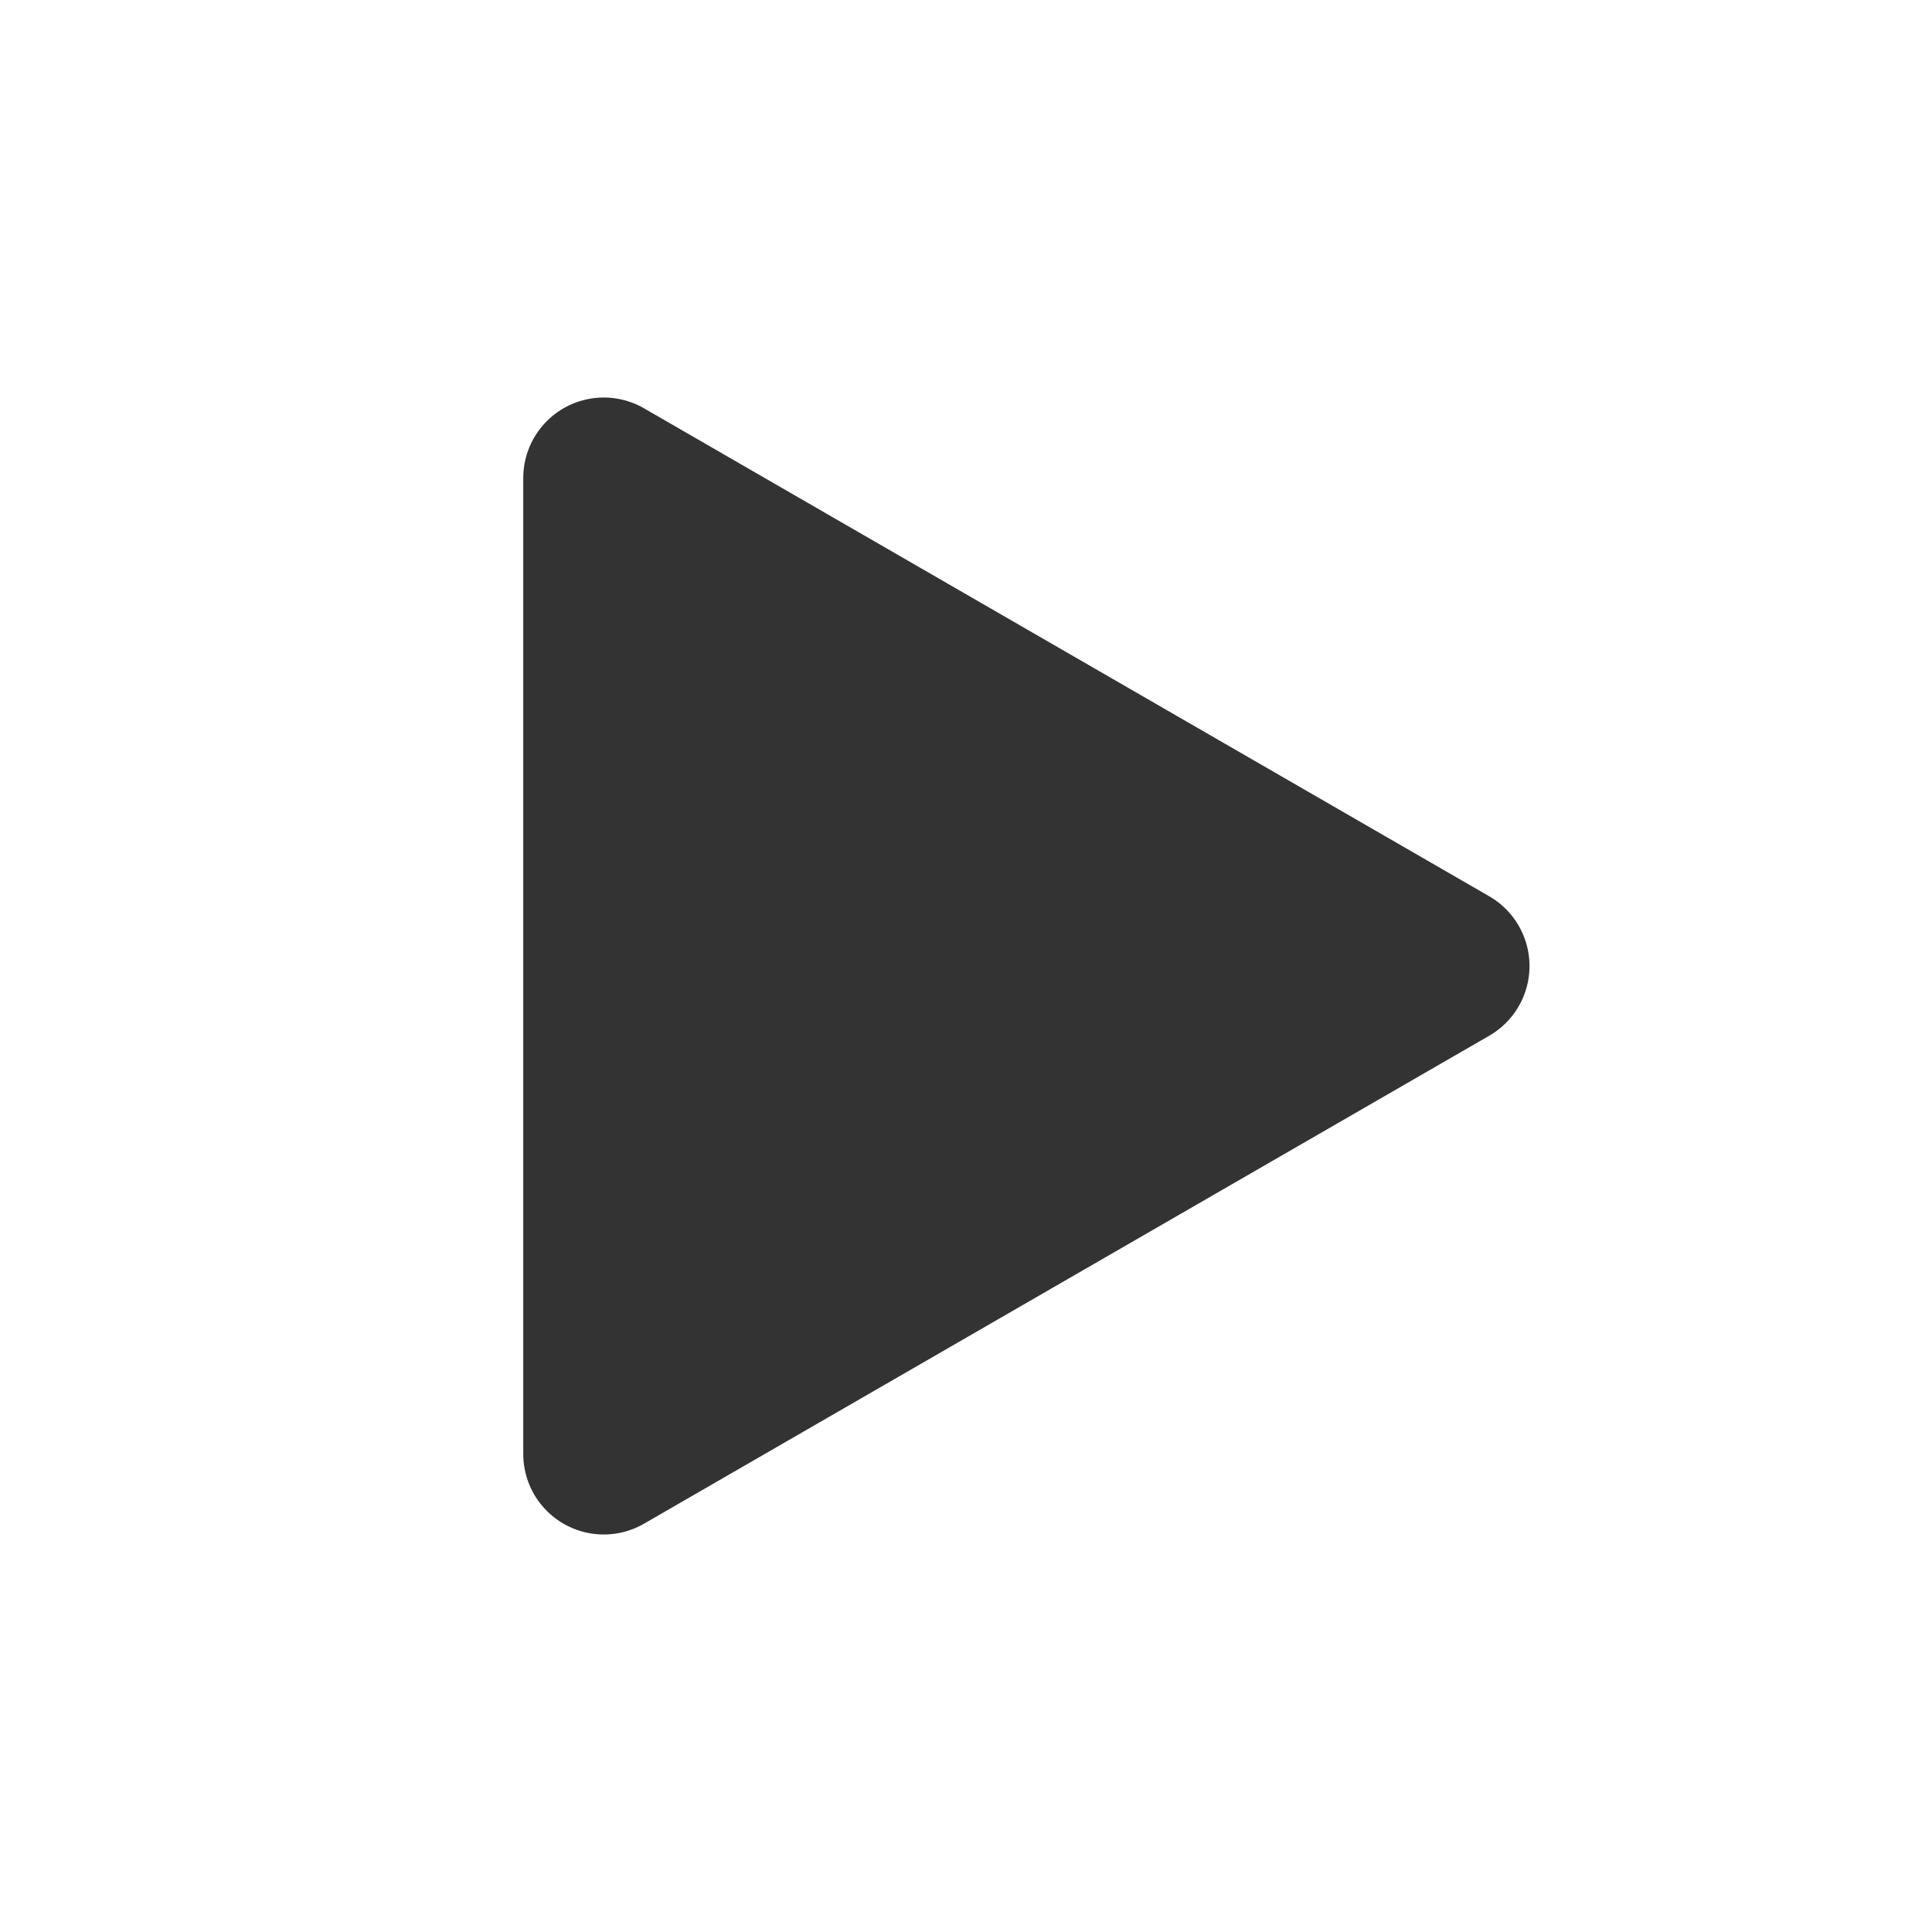
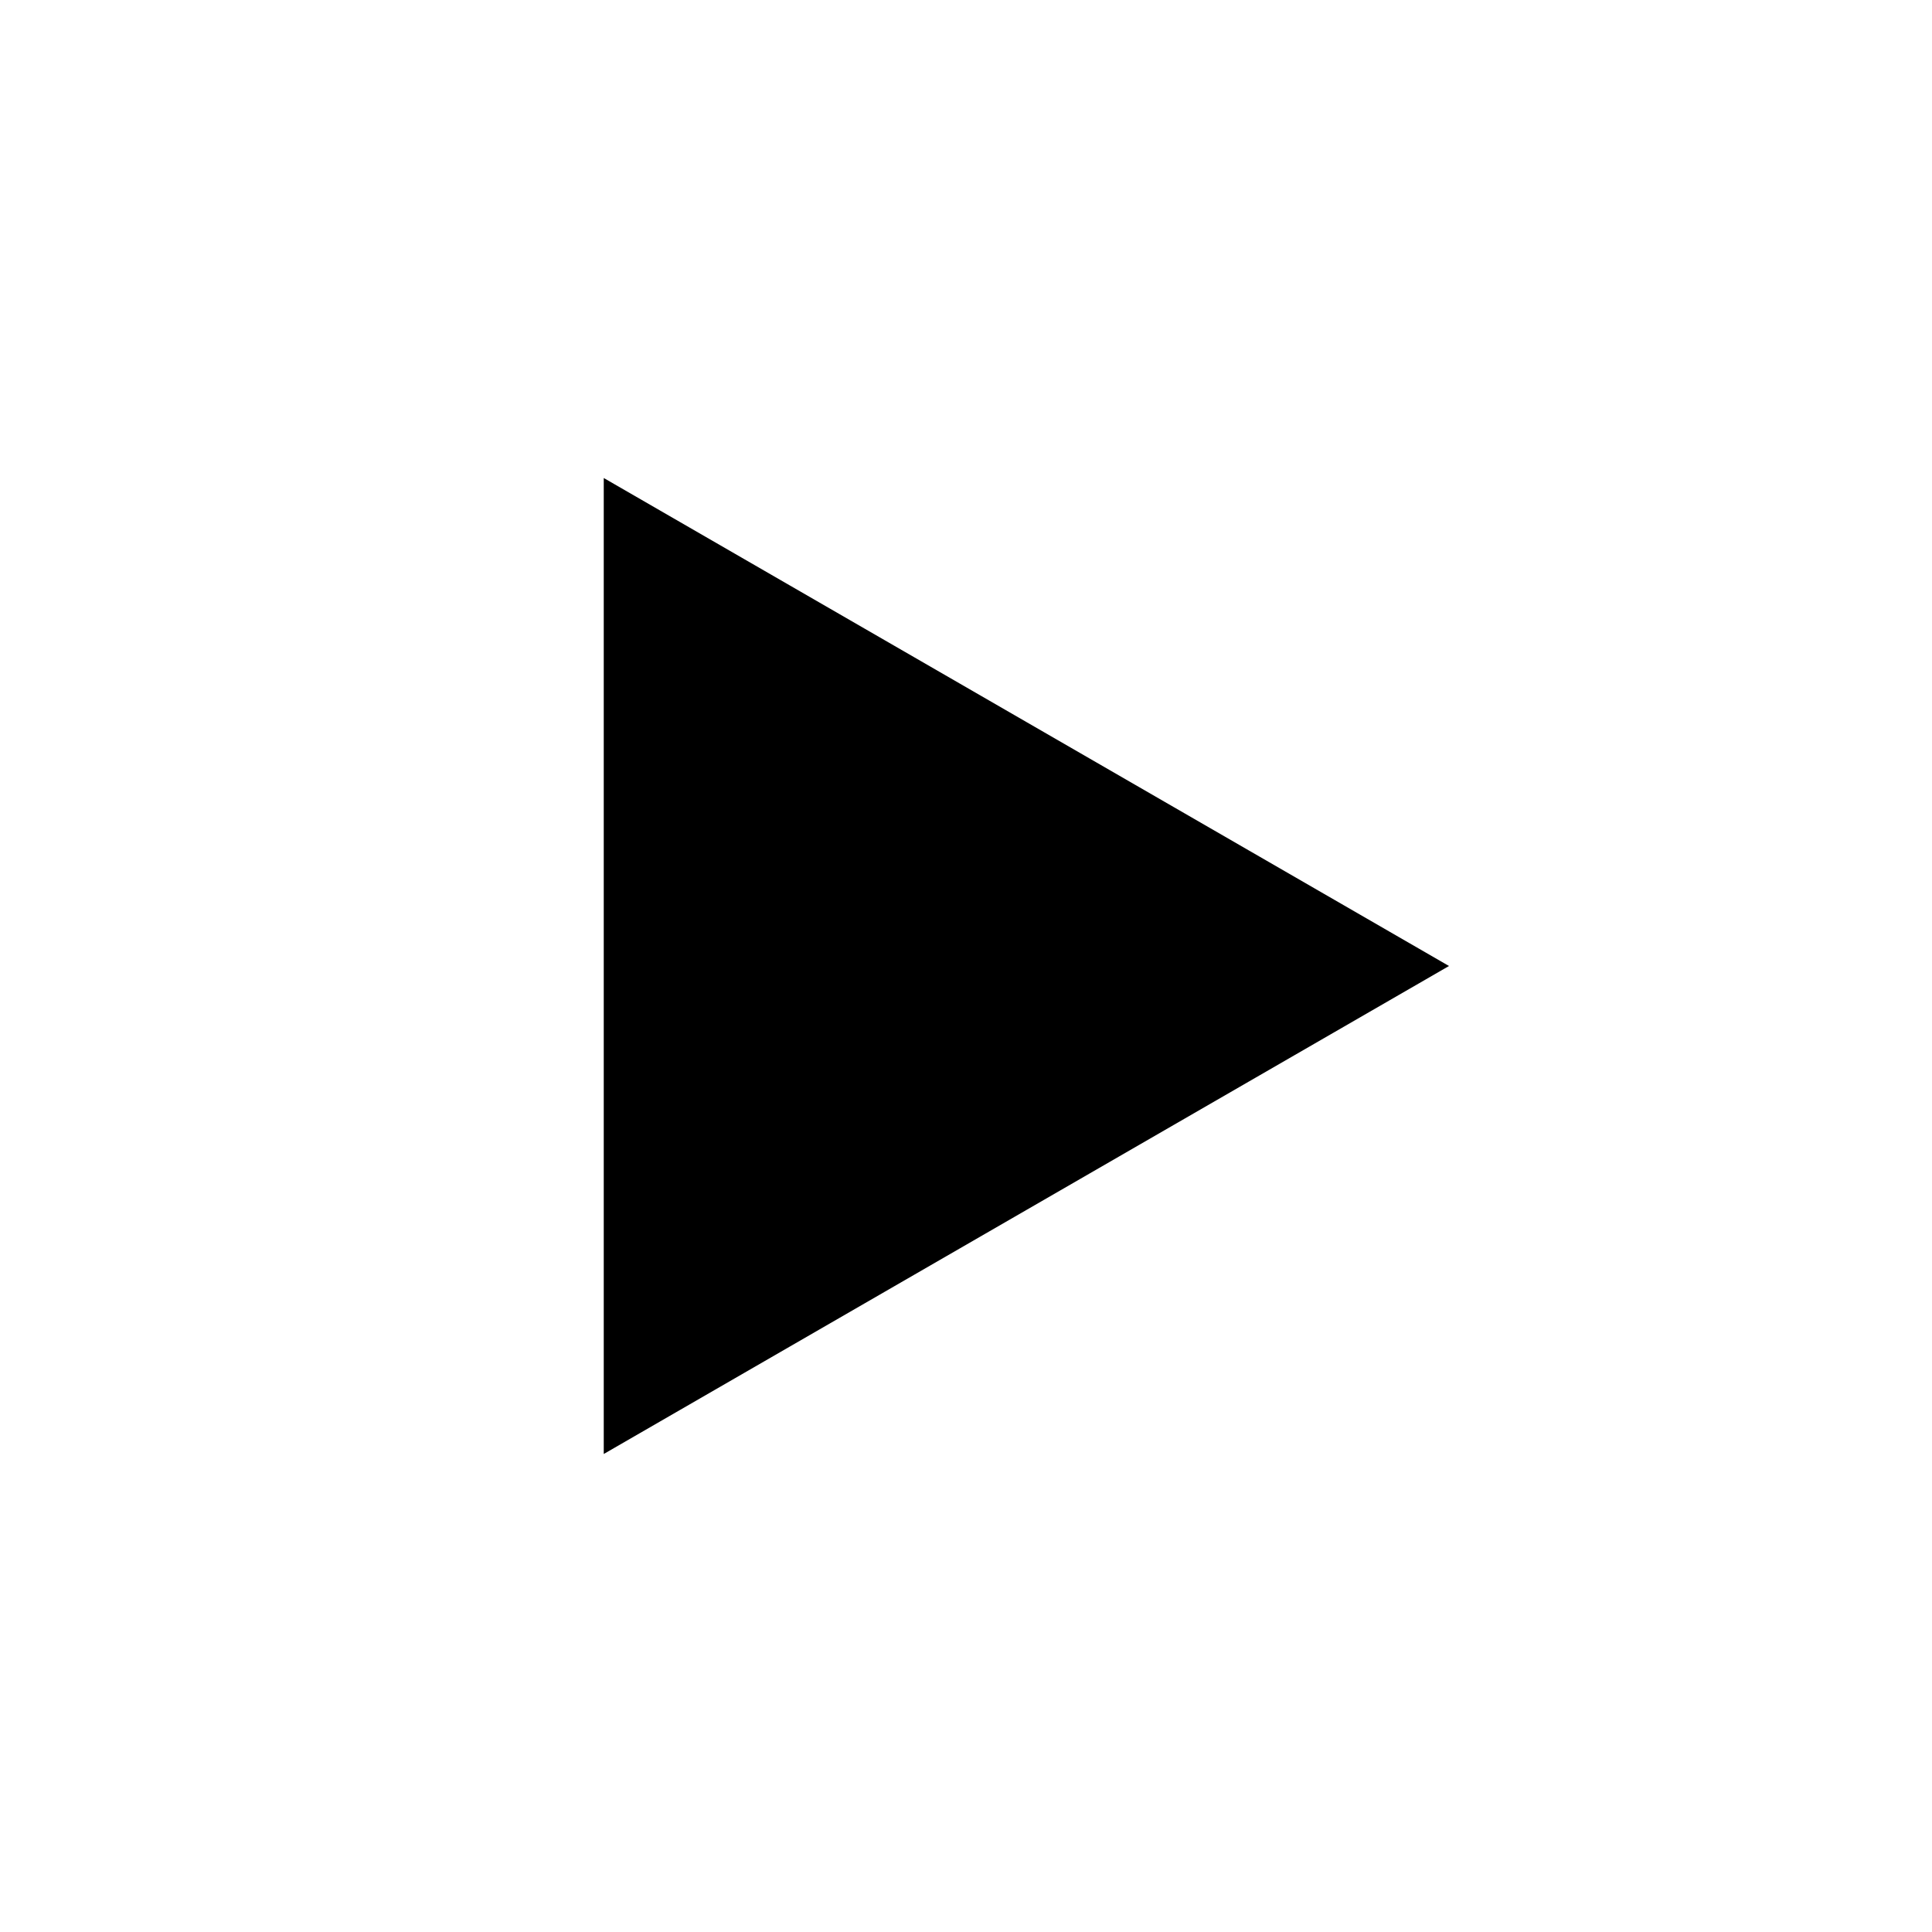
- <svg xmlns="http://www.w3.org/2000/svg" width="24" height="24" viewBox="0 0 48 48" fill="none">
-   <path d="M15 24V11.876L25.5 17.938L36 24L25.5 30.062L15 36.124V24Z" fill="#333" stroke="#333" stroke-width="4" stroke-linejoin="round" />
+ <svg xmlns="http://www.w3.org/2000/svg" width="24" height="24" viewBox="0 0 48 48">
+   <path d="M15 24V11.876L25.5 17.938L36 24L25.5 30.062L15 36.124V24Z" stroke-width="4" stroke-linejoin="round" />
</svg>
